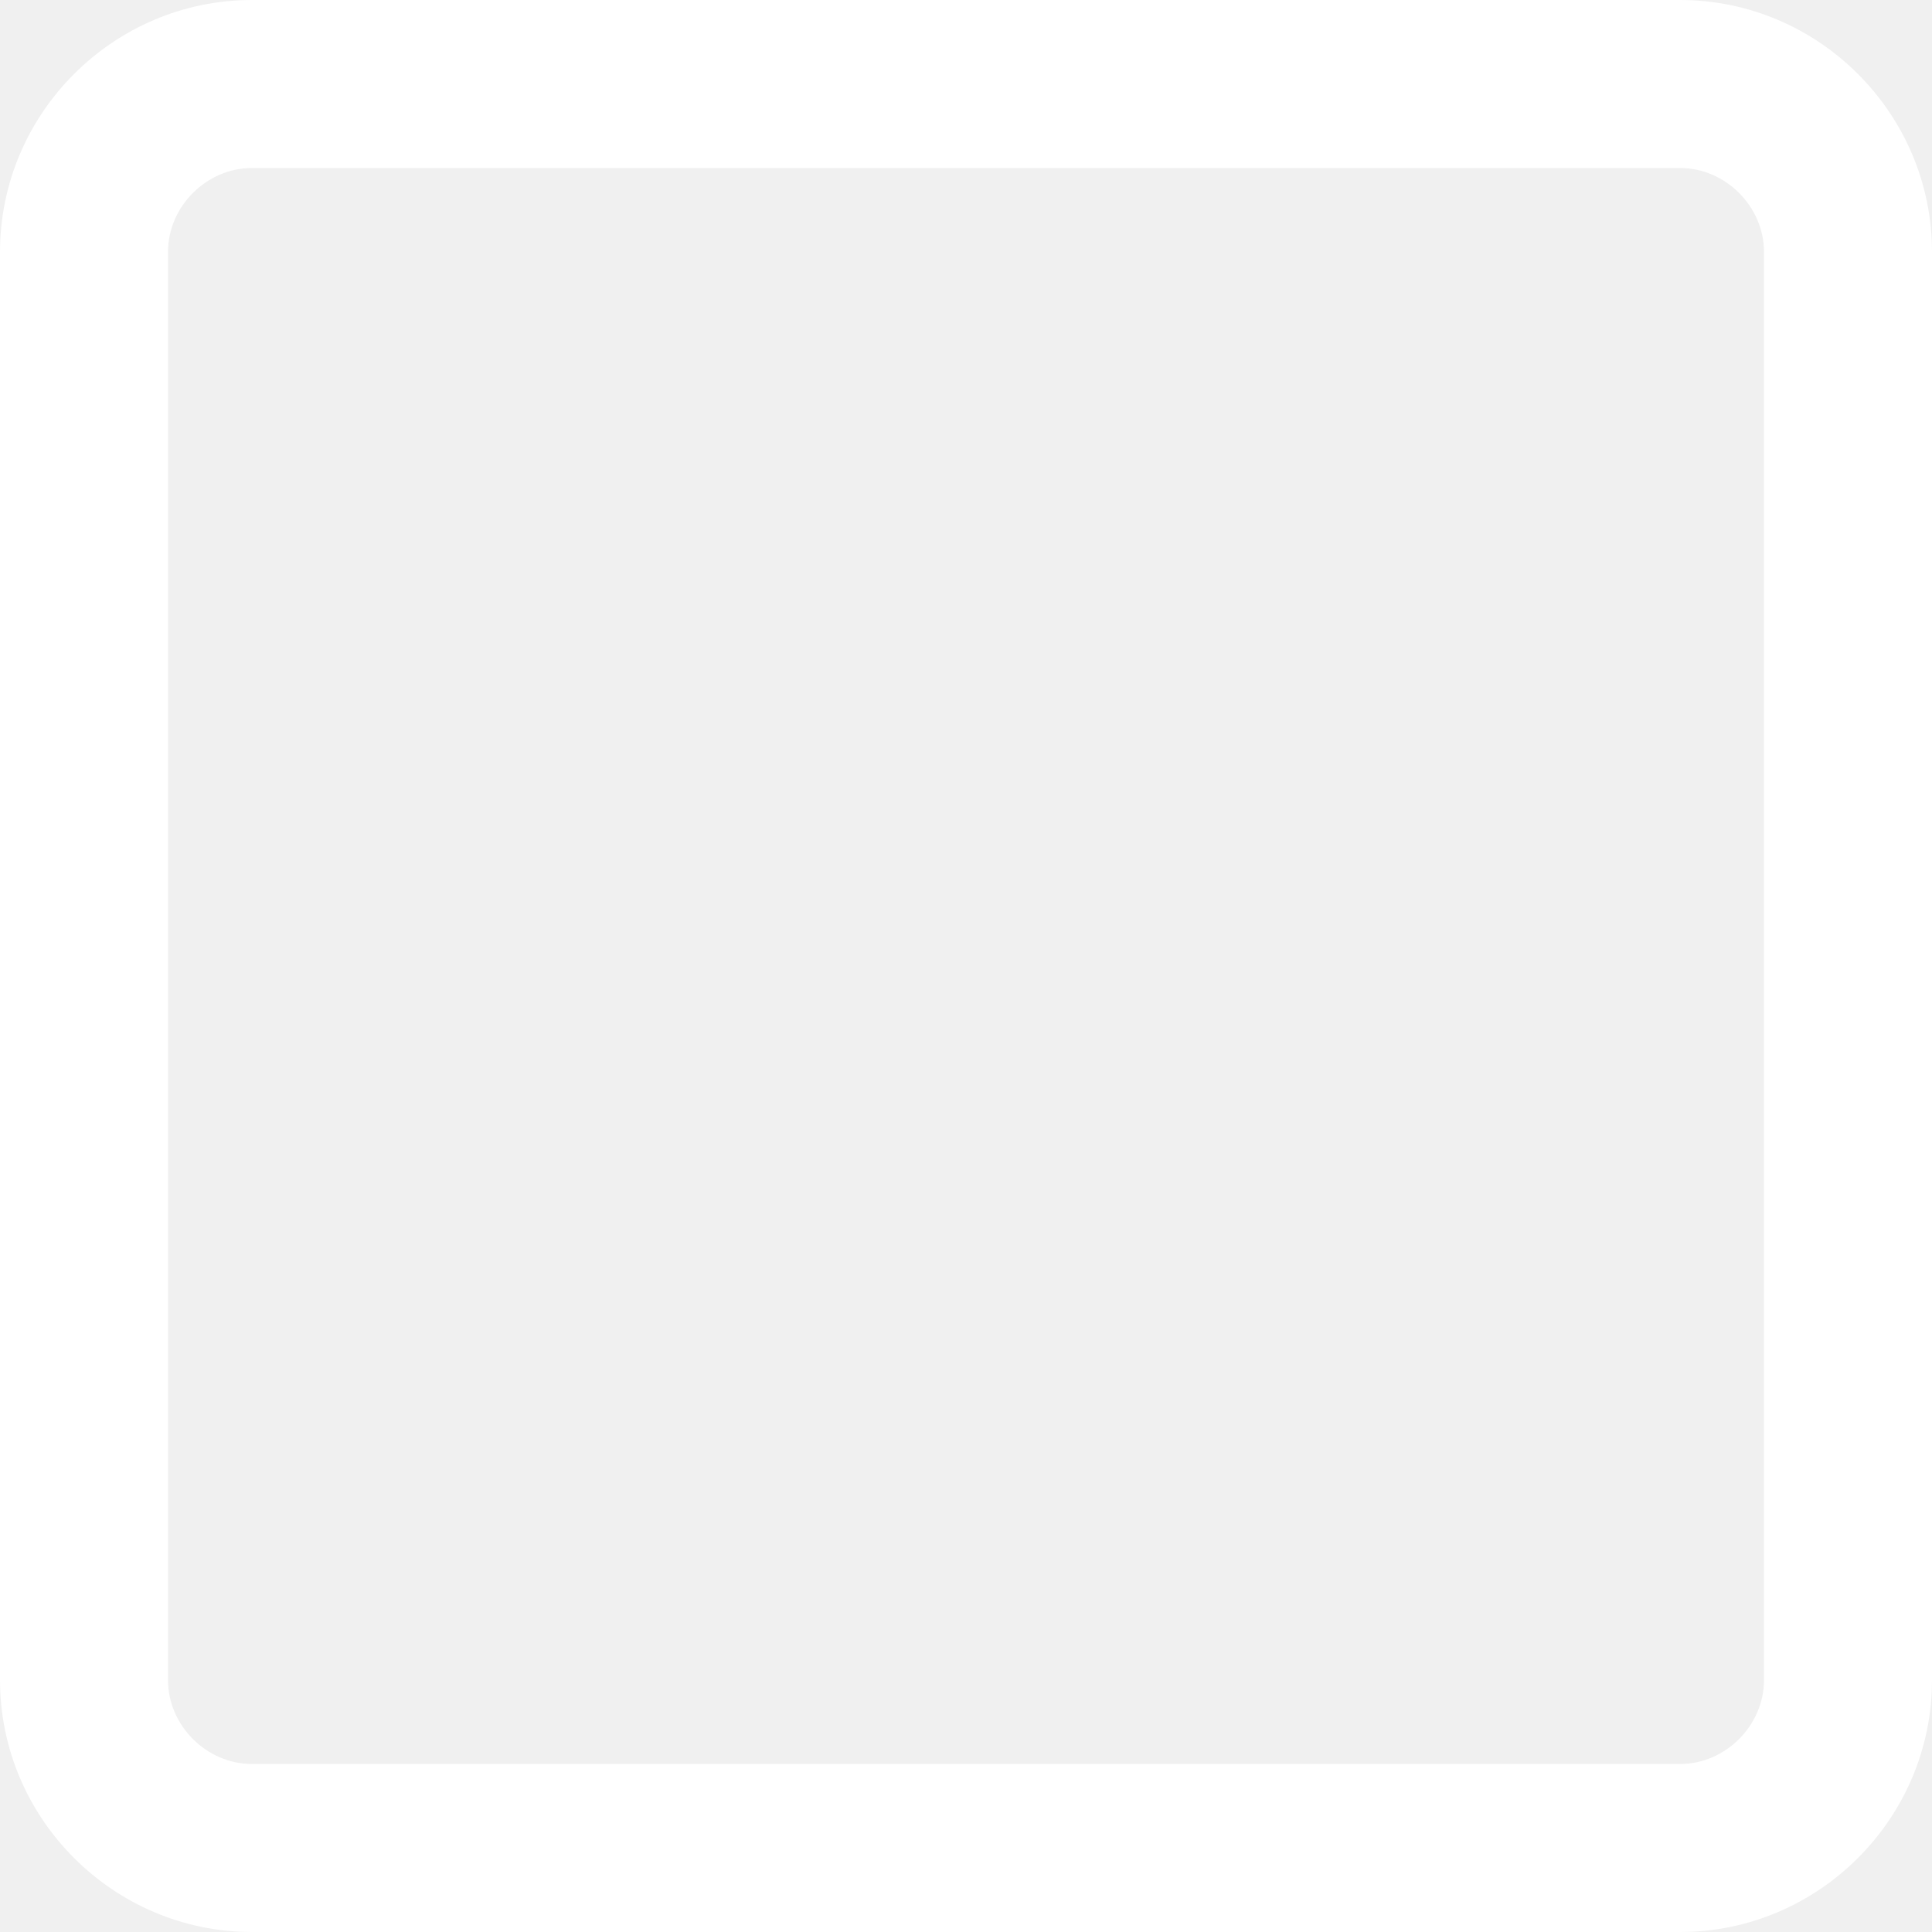
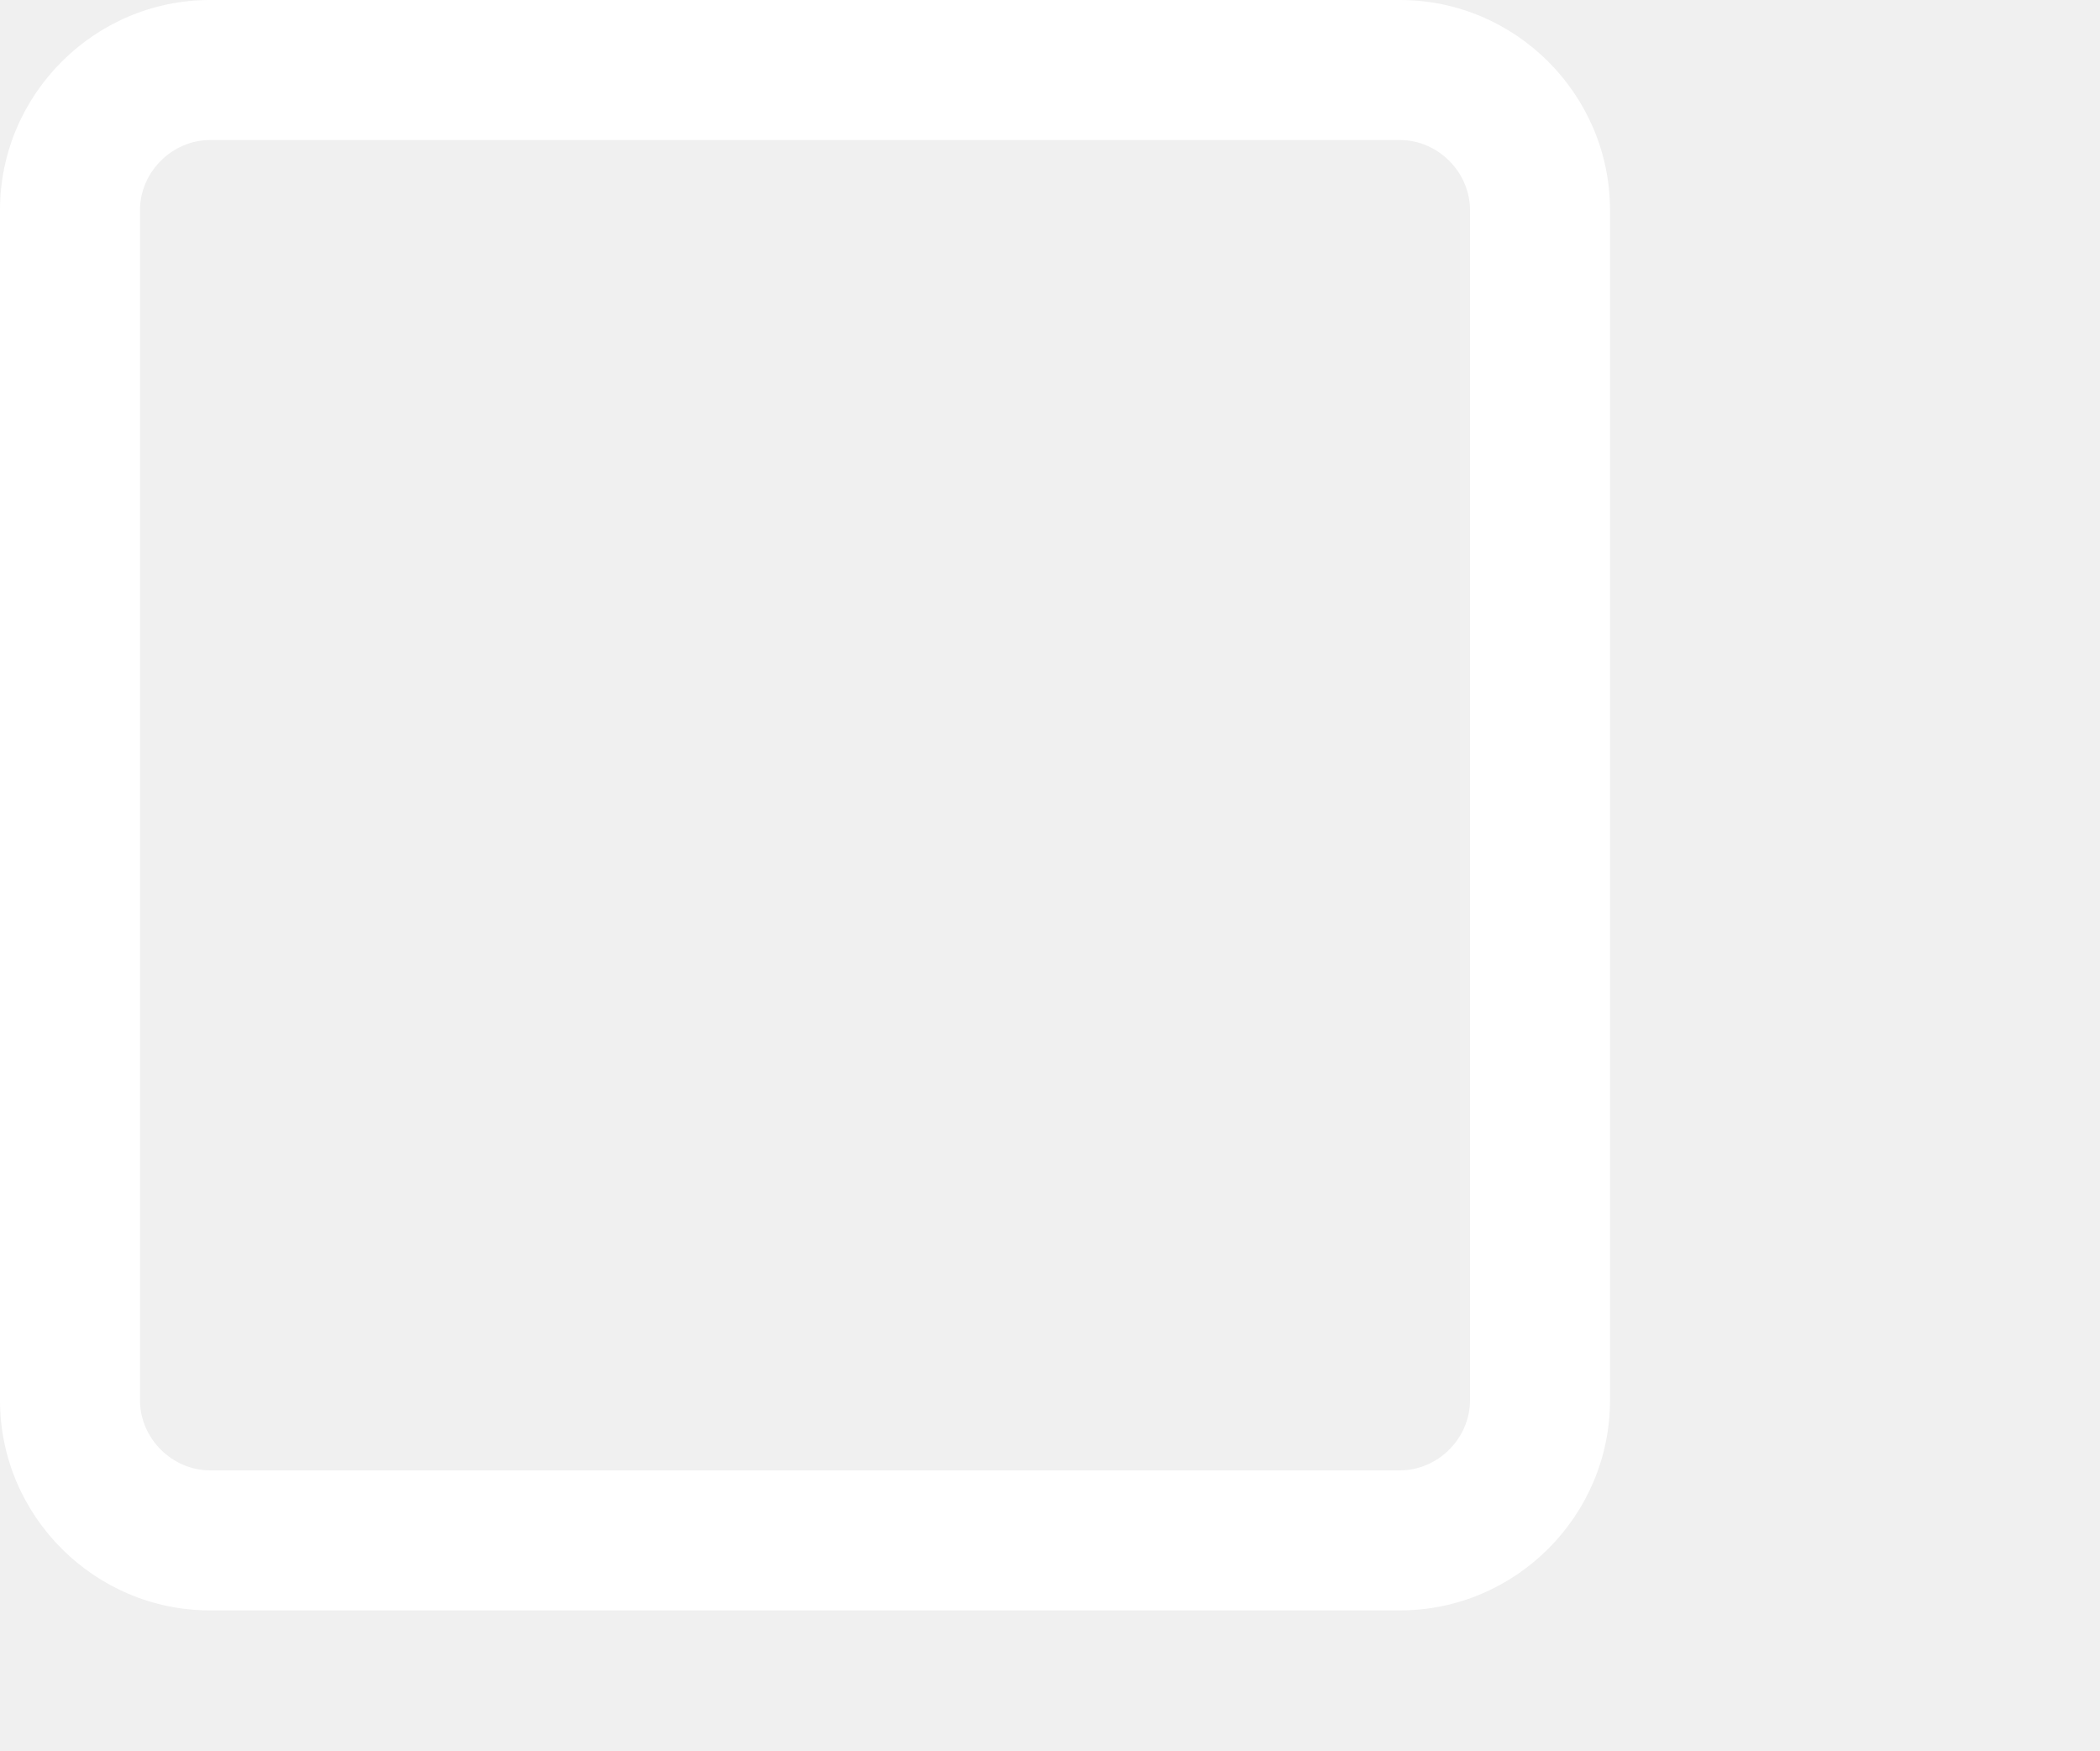
- <svg xmlns="http://www.w3.org/2000/svg" width="23" height="23" viewBox="0 0 23 23">
+ <svg xmlns="http://www.w3.org/2000/svg" width="30" height="25" viewBox="0 0 30 25">
  <path fill="#FFFFFF" d="M20 2c.542 0 1 .458 1 1v17c0 .542-.458 1-1 1H3c-.542 0-1-.458-1-1V3c0-.542.458-1 1-1h17m0-2H3C1.35 0 0 1.35 0 3v17c0 1.65 1.35 3 3 3h17c1.65 0 3-1.35 3-3V3c0-1.65-1.35-3-3-3z" />
</svg>
